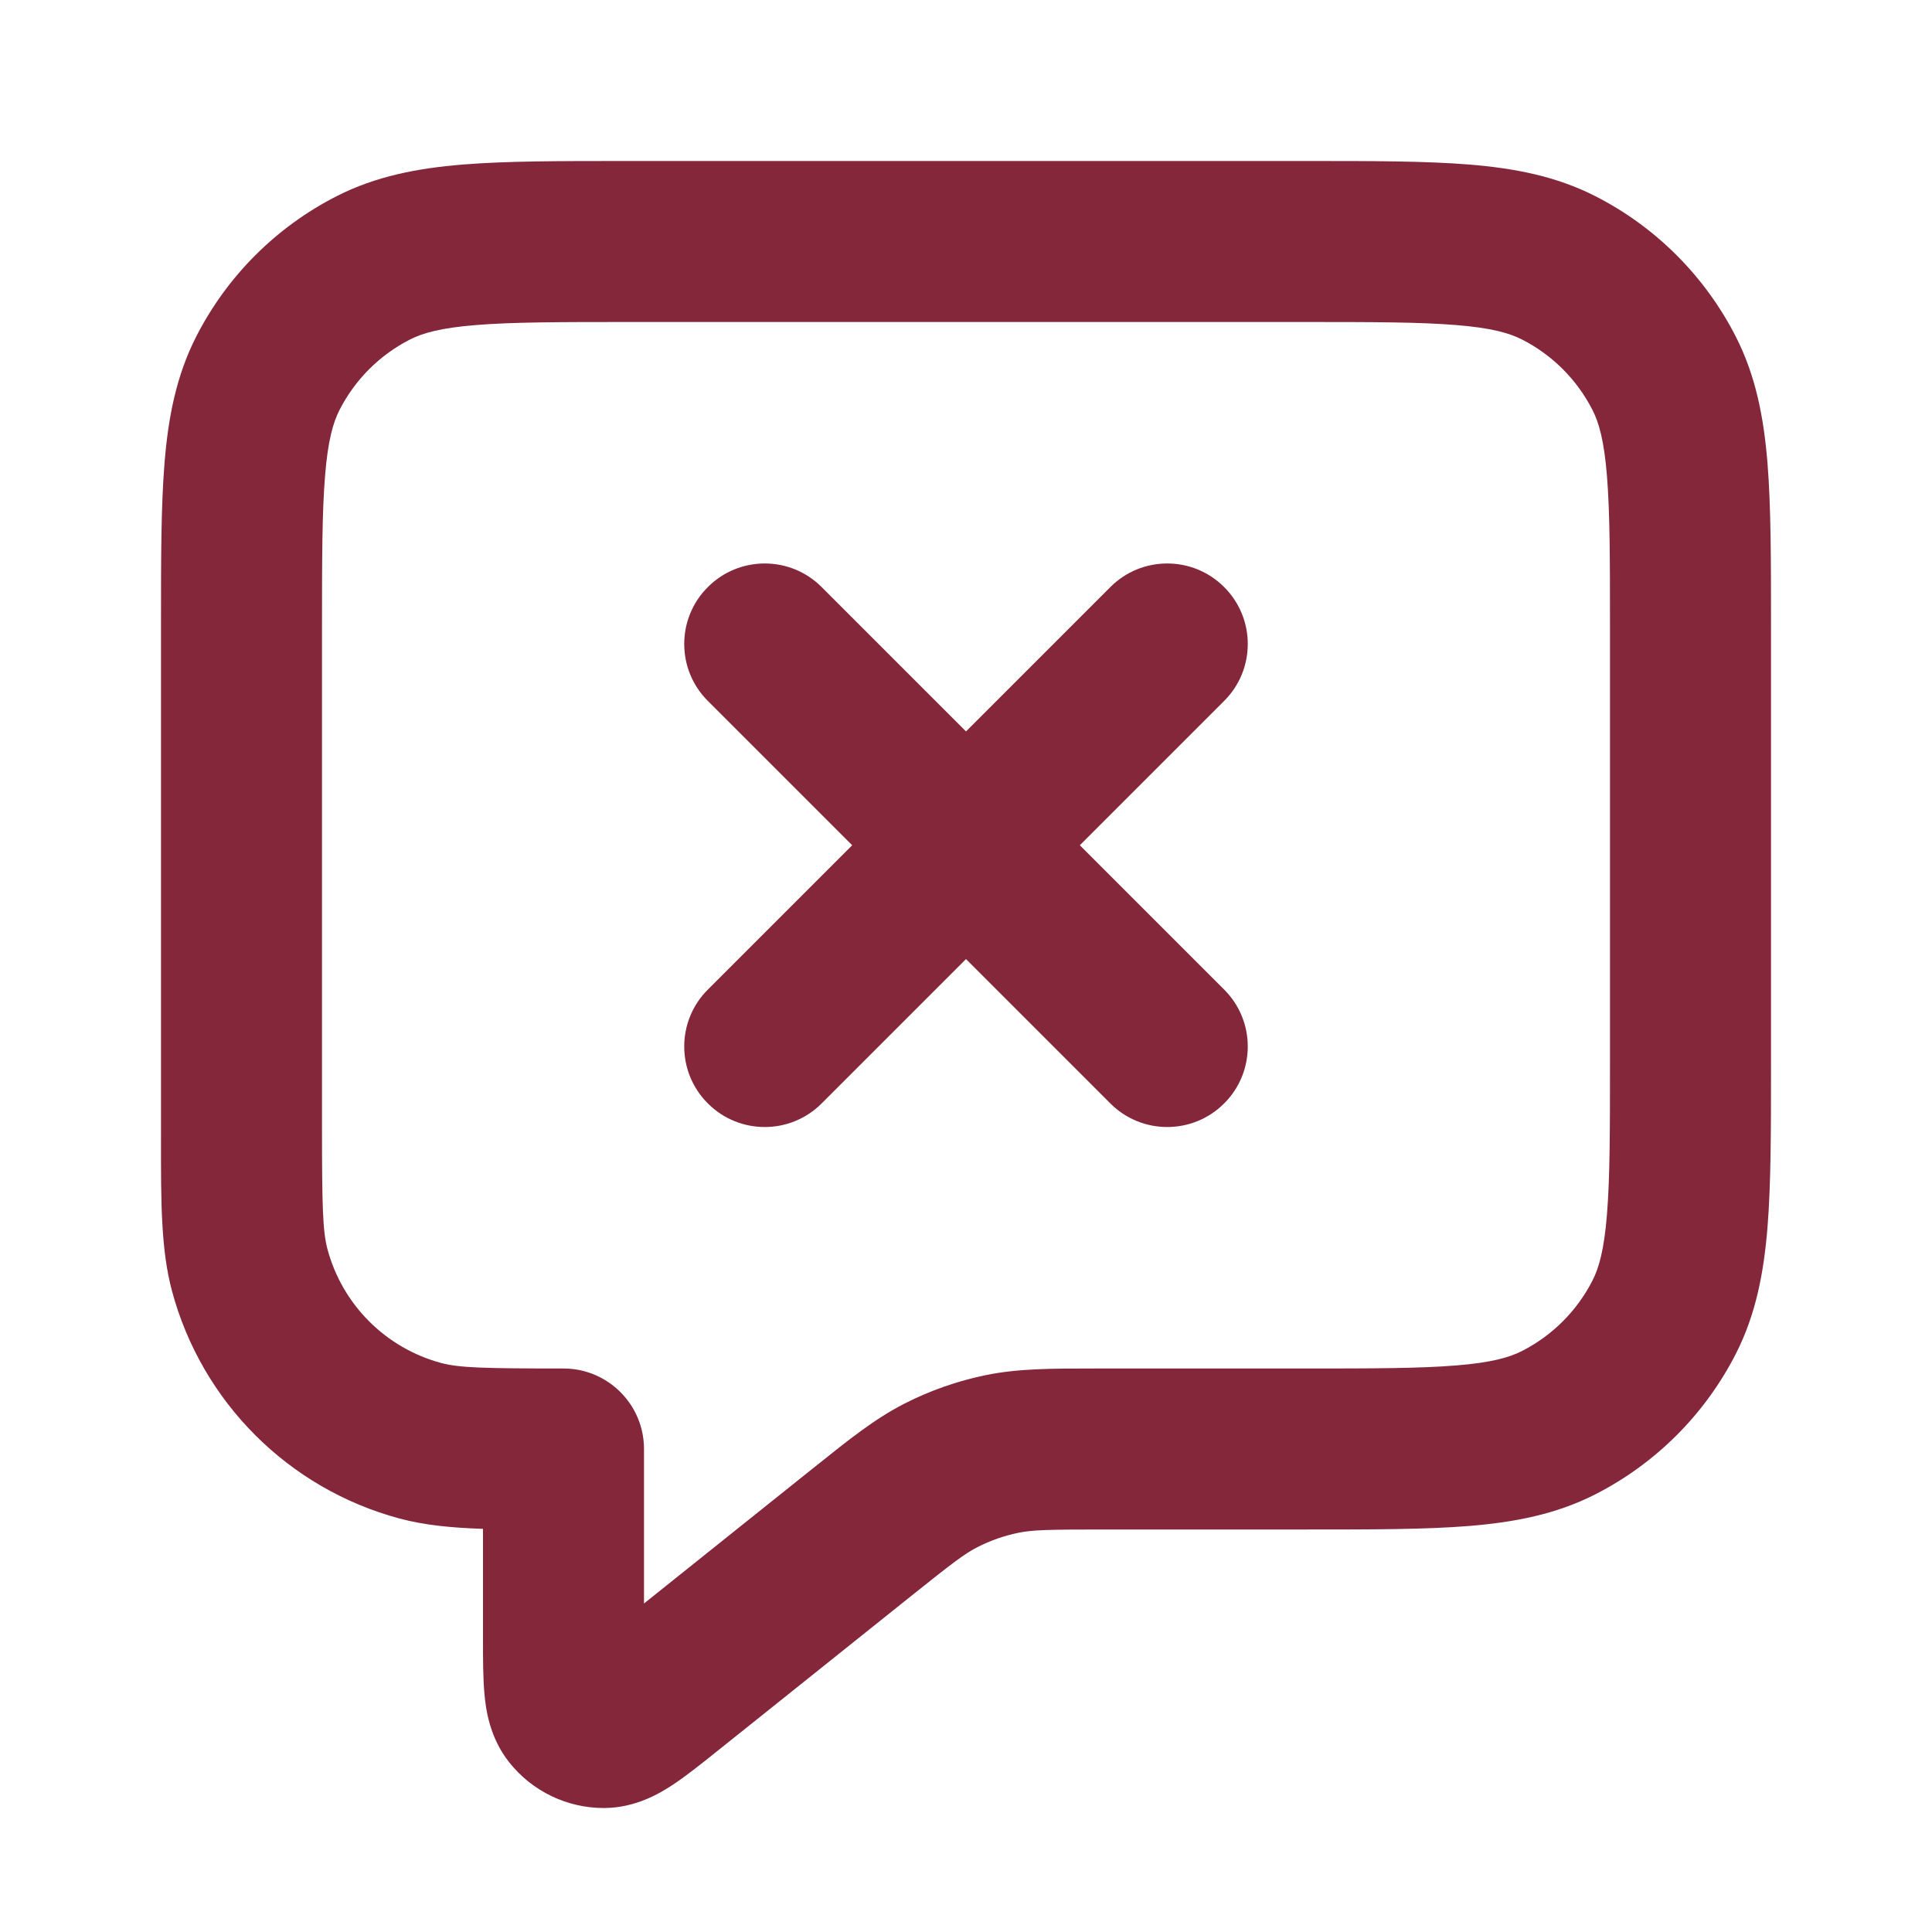
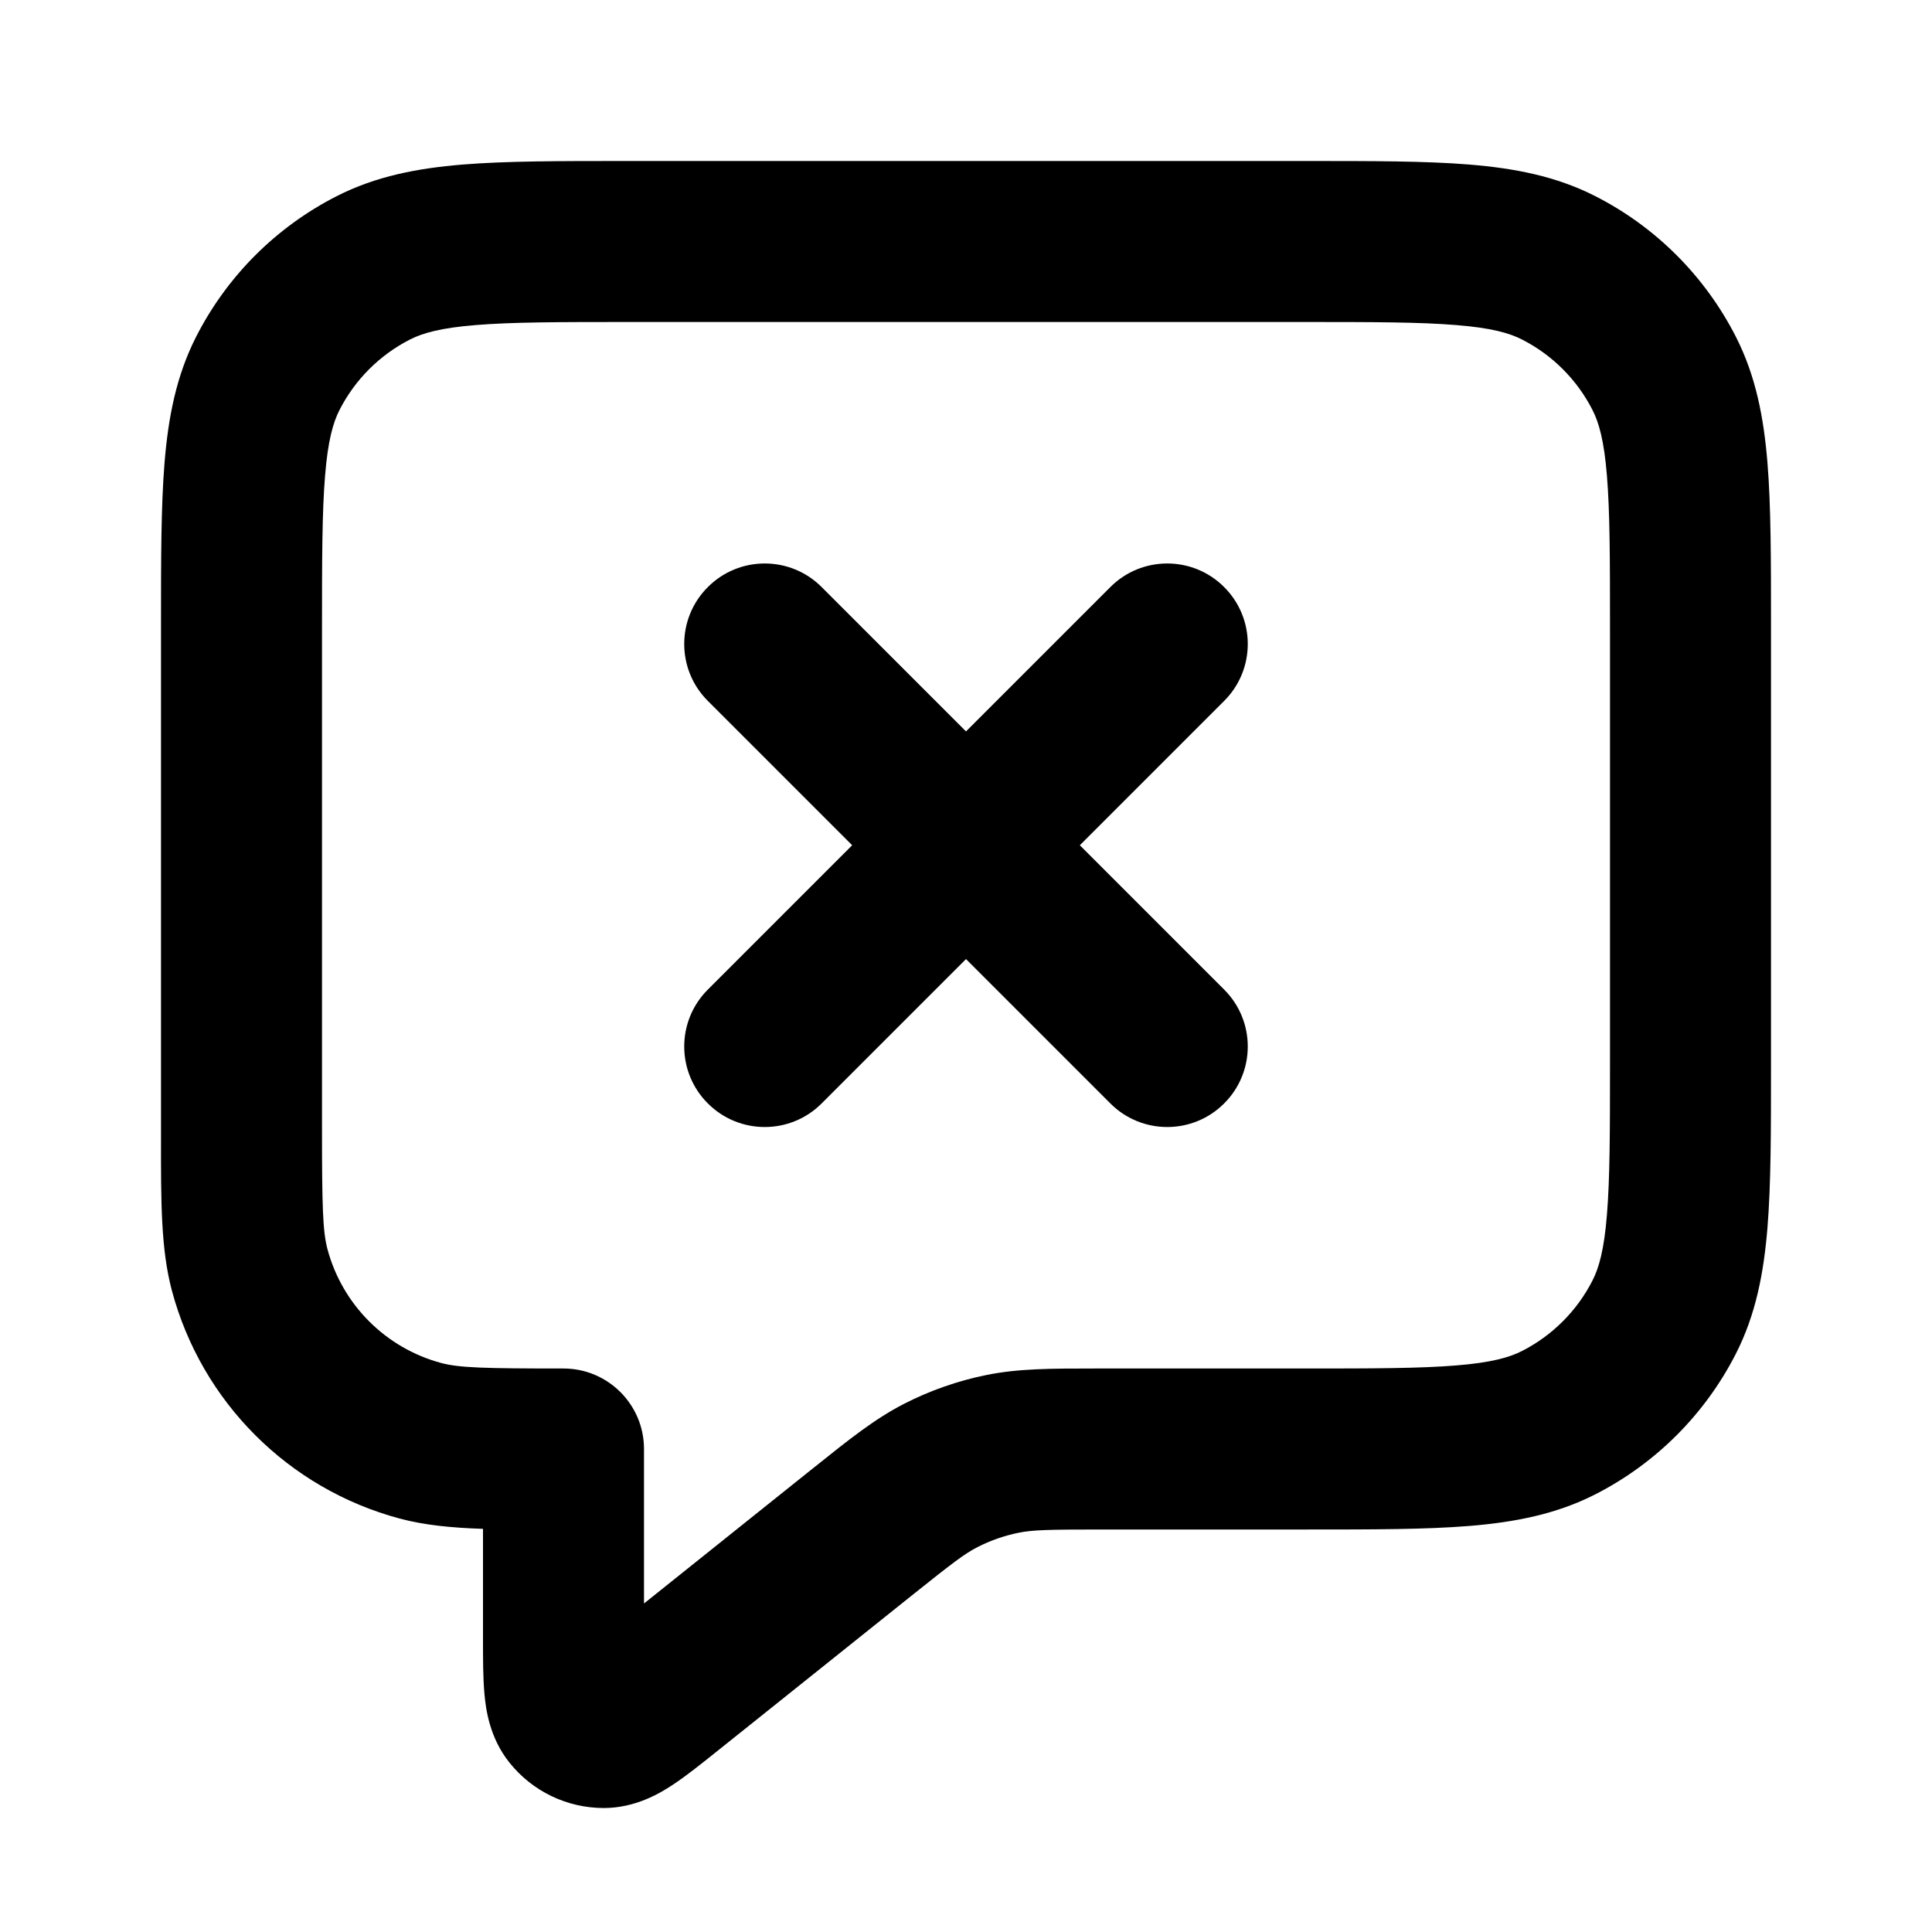
- <svg xmlns="http://www.w3.org/2000/svg" width="24" height="24" viewBox="0 0 24 24" fill="none">
-   <path fill-rule="evenodd" clip-rule="evenodd" d="M7.759 2H16.241C17.046 2 17.711 2 18.252 2.044C18.814 2.09 19.331 2.189 19.816 2.436C20.569 2.819 21.18 3.431 21.564 4.184C21.811 4.669 21.91 5.186 21.956 5.748C22 6.289 22 6.954 22 7.759V13.241C22 14.046 22 14.711 21.956 15.252C21.91 15.814 21.811 16.331 21.564 16.816C21.18 17.569 20.569 18.18 19.816 18.564C19.331 18.811 18.814 18.91 18.252 18.956C17.711 19 17.046 19 16.241 19H13.684C13.02 19 12.826 19.005 12.65 19.041C12.474 19.077 12.303 19.137 12.142 19.219C11.982 19.301 11.829 19.418 11.31 19.833L8.897 21.763C8.713 21.91 8.526 22.06 8.361 22.169C8.204 22.273 7.899 22.459 7.502 22.46C7.045 22.46 6.613 22.253 6.328 21.895C6.08 21.585 6.035 21.23 6.018 21.043C6 20.846 6 20.606 6 20.371L6 18.992C5.608 18.979 5.272 18.946 4.965 18.864C3.584 18.494 2.506 17.416 2.136 16.035C1.999 15.524 1.999 14.933 2 14.138C2 14.092 2 14.046 2 14L2 7.759C2 6.954 2 6.289 2.044 5.748C2.09 5.186 2.189 4.669 2.436 4.184C2.819 3.431 3.431 2.819 4.184 2.436C4.669 2.189 5.186 2.09 5.748 2.044C6.289 2 6.954 2 7.759 2ZM5.911 4.038C5.473 4.073 5.248 4.138 5.092 4.218C4.716 4.41 4.41 4.716 4.218 5.092C4.138 5.248 4.073 5.473 4.038 5.911C4.001 6.361 4 6.943 4 7.8V14C4 14.994 4.009 15.295 4.068 15.518C4.253 16.208 4.792 16.747 5.482 16.932C5.705 16.991 6.006 17 7 17C7.552 17 8 17.448 8 18V19.919L10.06 18.271C10.083 18.253 10.106 18.235 10.128 18.217C10.55 17.879 10.869 17.624 11.232 17.438C11.553 17.274 11.895 17.154 12.248 17.082C12.648 17 13.057 17 13.598 17C13.626 17 13.655 17 13.684 17H16.2C17.057 17 17.639 16.999 18.089 16.962C18.527 16.927 18.752 16.862 18.908 16.782C19.284 16.59 19.59 16.284 19.782 15.908C19.862 15.752 19.927 15.527 19.962 15.089C19.999 14.639 20 14.057 20 13.2V7.8C20 6.943 19.999 6.361 19.962 5.911C19.927 5.473 19.862 5.248 19.782 5.092C19.59 4.716 19.284 4.41 18.908 4.218C18.752 4.138 18.527 4.073 18.089 4.038C17.639 4.001 17.057 4 16.2 4H7.8C6.943 4 6.361 4.001 5.911 4.038ZM8.793 7.293C9.183 6.902 9.817 6.902 10.207 7.293L12 9.086L13.793 7.293C14.183 6.902 14.817 6.902 15.207 7.293C15.598 7.683 15.598 8.317 15.207 8.707L13.414 10.5L15.207 12.293C15.598 12.683 15.598 13.317 15.207 13.707C14.817 14.098 14.183 14.098 13.793 13.707L12 11.914L10.207 13.707C9.817 14.098 9.183 14.098 8.793 13.707C8.402 13.317 8.402 12.683 8.793 12.293L10.586 10.5L8.793 8.707C8.402 8.317 8.402 7.683 8.793 7.293Z" fill="#84273B" />
+ <svg xmlns="http://www.w3.org/2000/svg" width="100%" height="100%" viewBox="0 0 24 24" fill="none">
+   <path d="M7.759 2H16.241C17.046 2 17.711 2 18.252 2.044C18.814 2.09 19.331 2.189 19.816 2.436C20.569 2.819 21.18 3.431 21.564 4.184C21.811 4.669 21.91 5.186 21.956 5.748C22 6.289 22 6.954 22 7.759V13.241C22 14.046 22 14.711 21.956 15.252C21.91 15.814 21.811 16.331 21.564 16.816C21.18 17.569 20.569 18.18 19.816 18.564C19.331 18.811 18.814 18.91 18.252 18.956C17.711 19 17.046 19 16.241 19H13.684C13.02 19 12.826 19.005 12.65 19.041C12.474 19.077 12.303 19.137 12.142 19.219C11.982 19.301 11.829 19.418 11.31 19.833L8.897 21.763C8.713 21.91 8.526 22.06 8.361 22.169C8.204 22.273 7.899 22.459 7.502 22.46C7.045 22.46 6.613 22.253 6.328 21.895C6.08 21.585 6.035 21.23 6.018 21.043C6 20.846 6 20.606 6 20.371L6 18.992C5.608 18.979 5.272 18.946 4.965 18.864C3.584 18.494 2.506 17.416 2.136 16.035C1.999 15.524 1.999 14.933 2 14.138C2 14.092 2 14.046 2 14L2 7.759C2 6.954 2 6.289 2.044 5.748C2.09 5.186 2.189 4.669 2.436 4.184C2.819 3.431 3.431 2.819 4.184 2.436C4.669 2.189 5.186 2.09 5.748 2.044C6.289 2 6.954 2 7.759 2ZM5.911 4.038C5.473 4.073 5.248 4.138 5.092 4.218C4.716 4.41 4.41 4.716 4.218 5.092C4.138 5.248 4.073 5.473 4.038 5.911C4.001 6.361 4 6.943 4 7.8V14C4 14.994 4.009 15.295 4.068 15.518C4.253 16.208 4.792 16.747 5.482 16.932C5.705 16.991 6.006 17 7 17C7.552 17 8 17.448 8 18V19.919L10.06 18.271C10.083 18.253 10.106 18.235 10.128 18.217C10.55 17.879 10.869 17.624 11.232 17.438C11.553 17.274 11.895 17.154 12.248 17.082C12.648 17 13.057 17 13.598 17C13.626 17 13.655 17 13.684 17H16.2C17.057 17 17.639 16.999 18.089 16.962C18.527 16.927 18.752 16.862 18.908 16.782C19.284 16.59 19.59 16.284 19.782 15.908C19.862 15.752 19.927 15.527 19.962 15.089C19.999 14.639 20 14.057 20 13.2V7.8C20 6.943 19.999 6.361 19.962 5.911C19.927 5.473 19.862 5.248 19.782 5.092C19.59 4.716 19.284 4.41 18.908 4.218C18.752 4.138 18.527 4.073 18.089 4.038C17.639 4.001 17.057 4 16.2 4H7.8C6.943 4 6.361 4.001 5.911 4.038ZM8.793 7.293C9.183 6.902 9.817 6.902 10.207 7.293L12 9.086L13.793 7.293C14.183 6.902 14.817 6.902 15.207 7.293C15.598 7.683 15.598 8.317 15.207 8.707L13.414 10.5L15.207 12.293C15.598 12.683 15.598 13.317 15.207 13.707C14.817 14.098 14.183 14.098 13.793 13.707L12 11.914L10.207 13.707C9.817 14.098 9.183 14.098 8.793 13.707C8.402 13.317 8.402 12.683 8.793 12.293L10.586 10.5L8.793 8.707C8.402 8.317 8.402 7.683 8.793 7.293Z" fill="currentColor" />
</svg>
